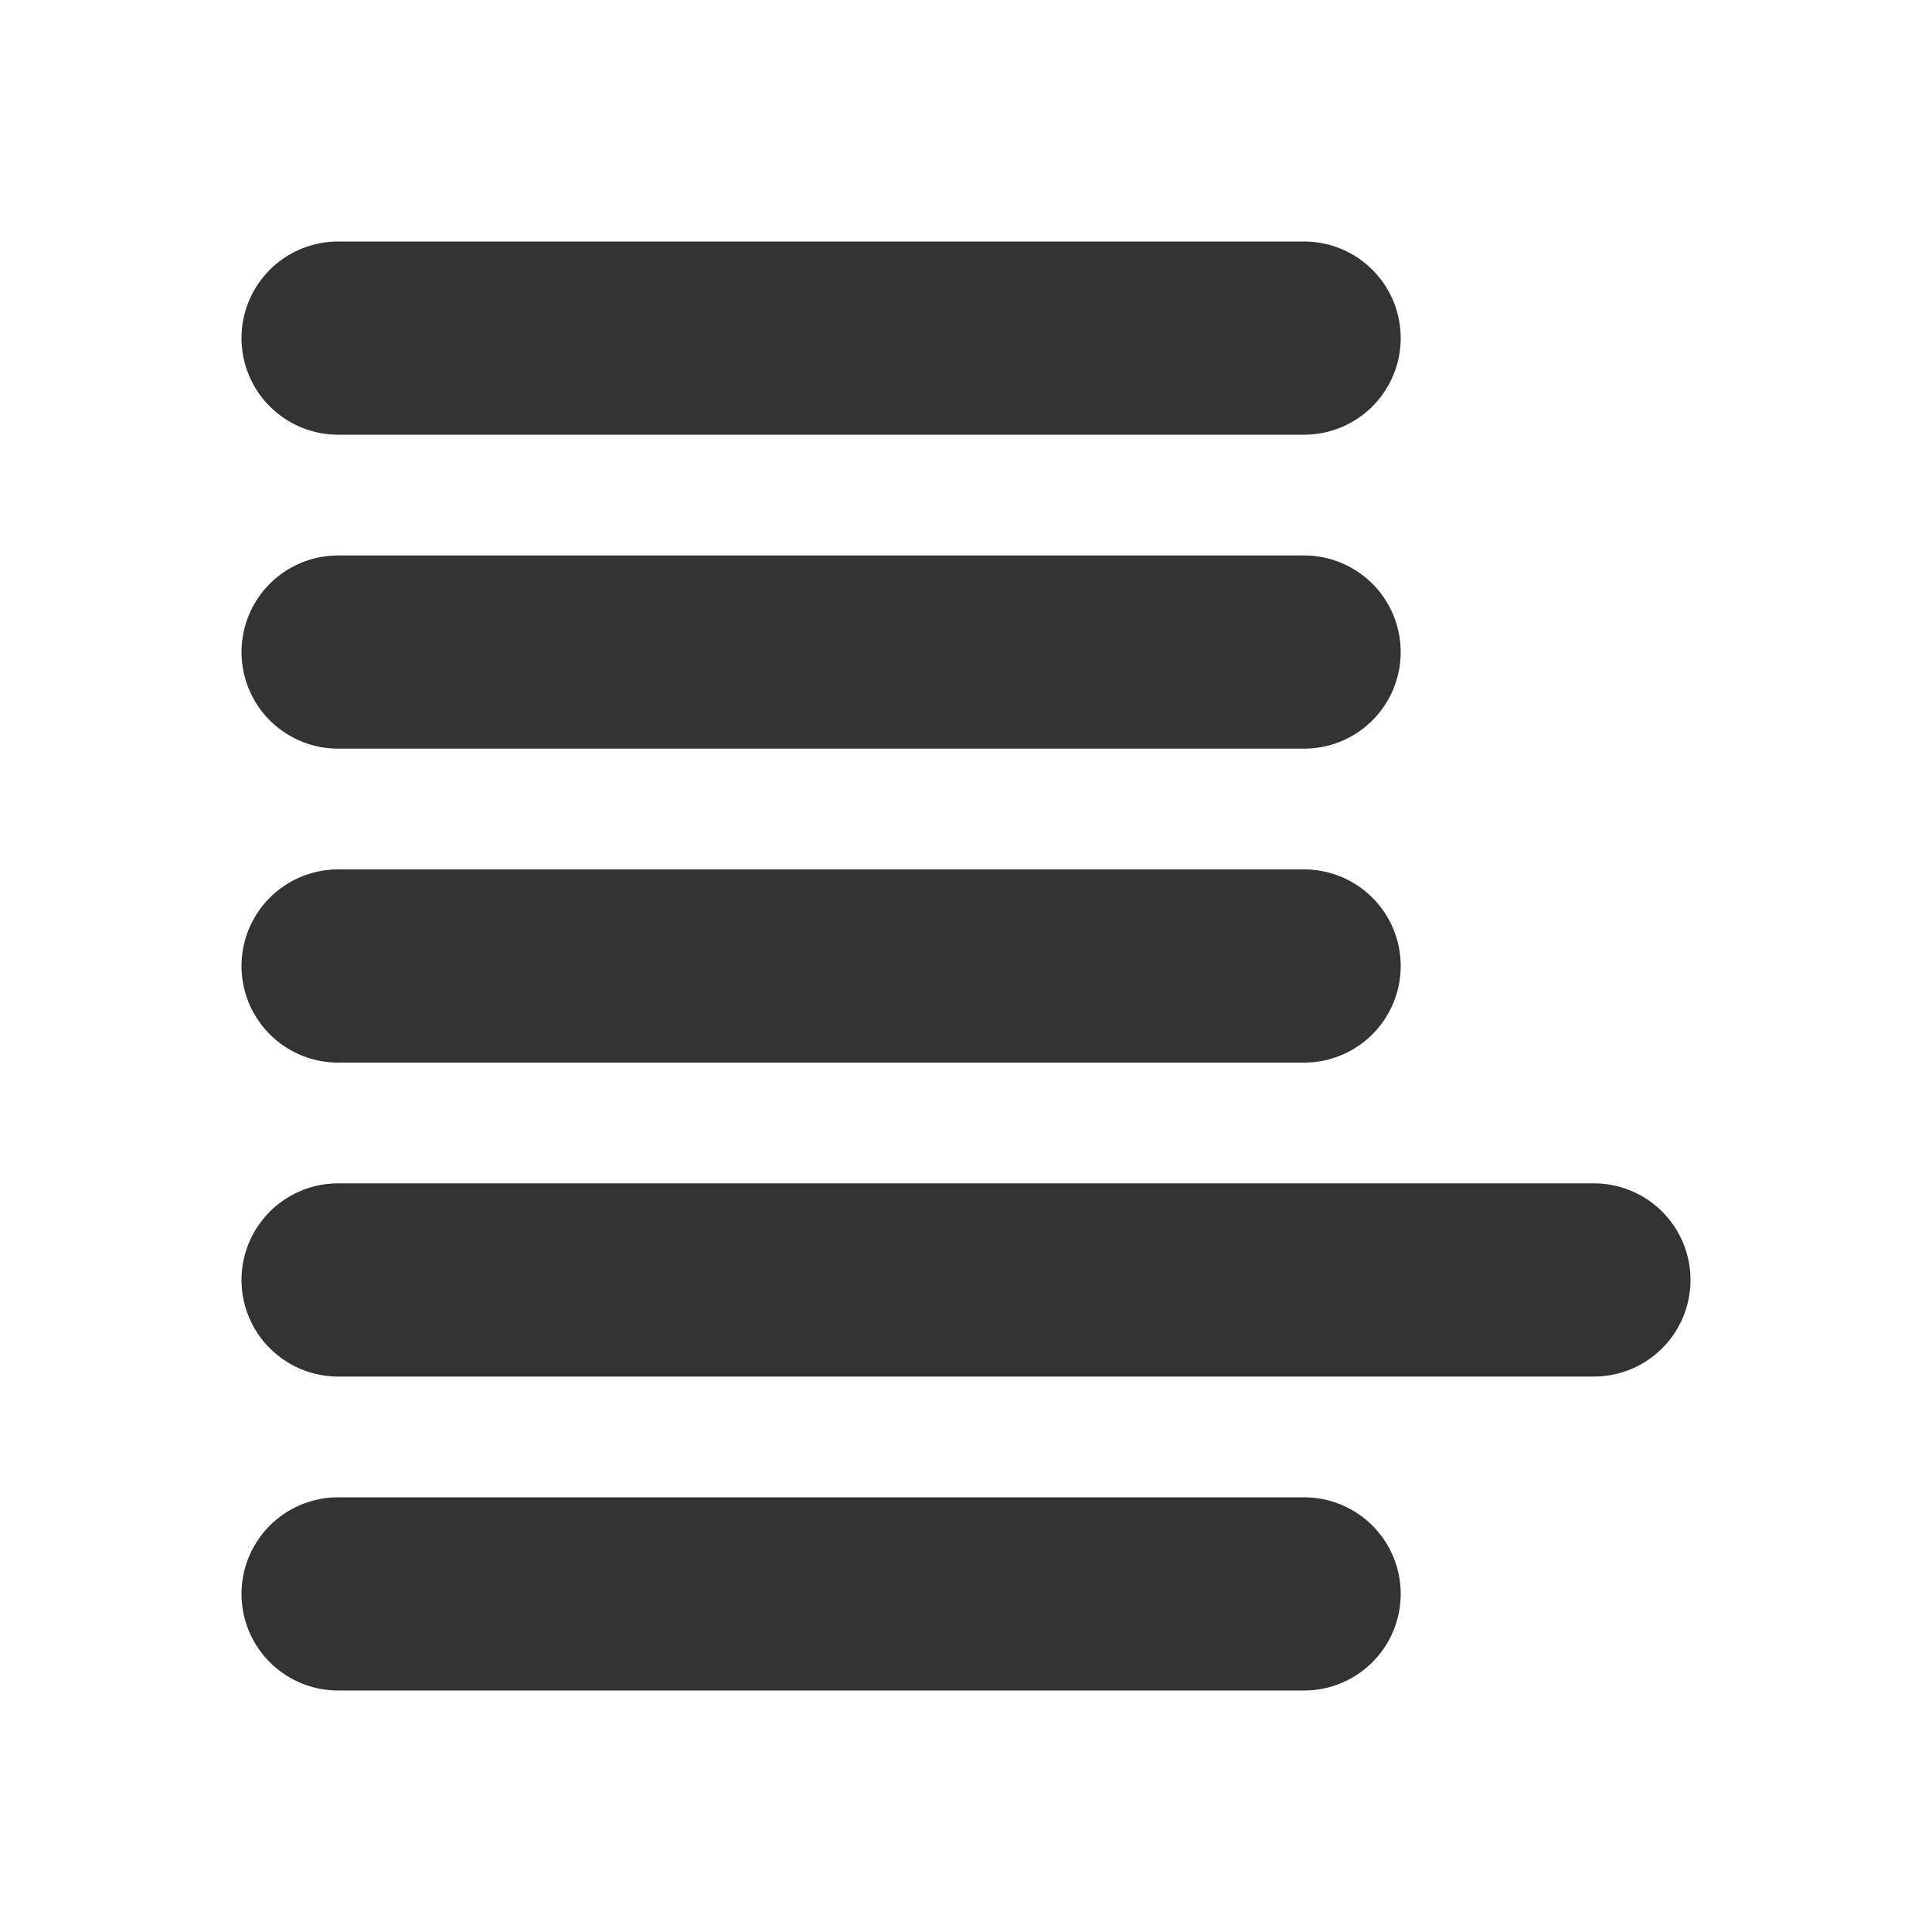
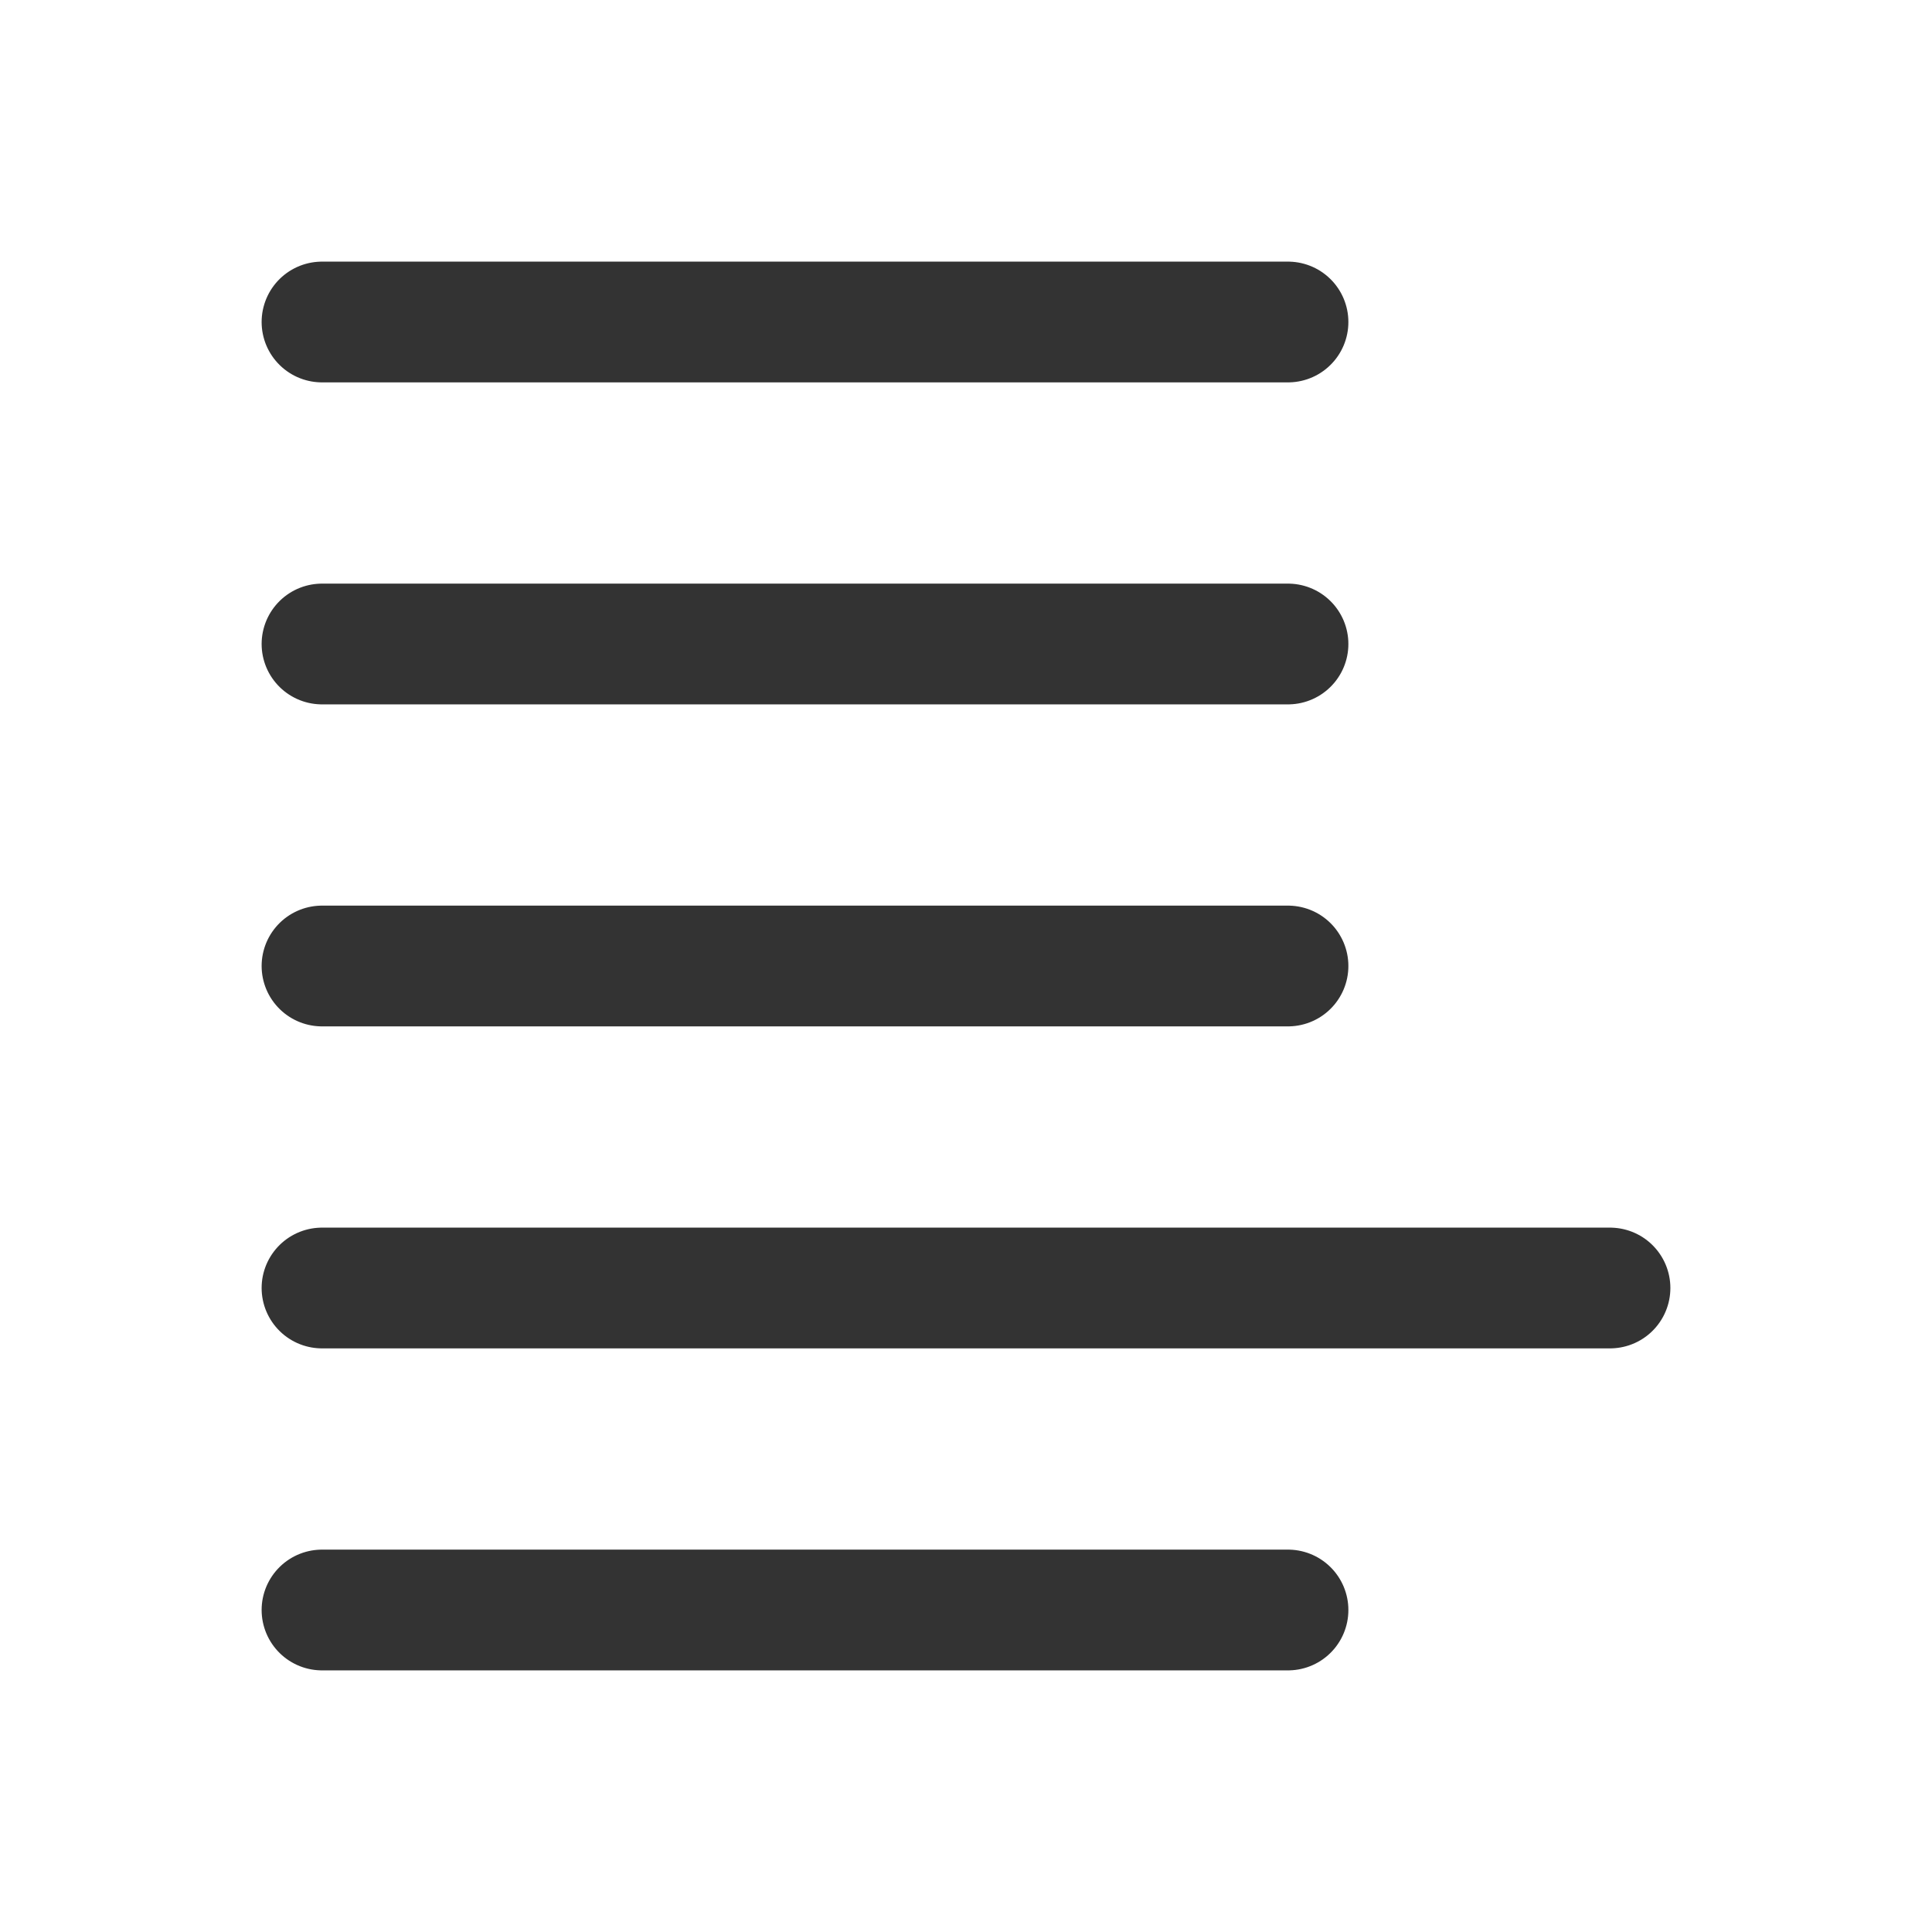
- <svg xmlns="http://www.w3.org/2000/svg" width="400" height="400" viewBox="0 0 400 400" version="1.1" id="svg5">
-   <defs id="defs2" />
+ <svg xmlns="http://www.w3.org/2000/svg" width="240" height="240" id="svg5" version="1.1">
+   <defs id="defs2">
+     </defs>
  <g id="layer1">
-     <path style="fill:none;stroke:#333333;stroke-width:40;stroke-linecap:round;stroke-linejoin:miter;stroke-miterlimit:4;stroke-dasharray:none;stroke-opacity:1;paint-order:normal" d="M 70,70 H 270" id="path854" />
-     <path style="fill:none;stroke:#333333;stroke-width:40;stroke-linecap:round;stroke-linejoin:miter;stroke-miterlimit:4;stroke-dasharray:none;stroke-opacity:1;paint-order:normal" d="M 70,135 H 270" id="path856" />
-     <path style="fill:none;stroke:#333333;stroke-width:40;stroke-linecap:round;stroke-linejoin:miter;stroke-miterlimit:4;stroke-dasharray:none;stroke-opacity:1;paint-order:normal" d="M 70,200 H 270" id="path858" />
-     <path style="fill:none;stroke:#333333;stroke-width:40;stroke-linecap:round;stroke-linejoin:miter;stroke-miterlimit:4;stroke-dasharray:none;stroke-opacity:1;paint-order:normal" d="M 70,265 H 330" id="path858-3" />
-     <path style="fill:none;stroke:#333333;stroke-width:40;stroke-linecap:round;stroke-linejoin:miter;stroke-miterlimit:4;stroke-dasharray:none;stroke-opacity:1;paint-order:normal" d="M 70,330 H 270" id="path860" />
+     <path style="fill:none;stroke:#333333;stroke-width:15;stroke-linecap:round;stroke-linejoin:miter;stroke-miterlimit:4;stroke-dasharray:none;stroke-opacity:1" d="M 40,40 H 160" id="path857" />
+     <path style="fill:none;stroke:#333333;stroke-width:15;stroke-linecap:round;stroke-linejoin:miter;stroke-miterlimit:4;stroke-dasharray:none;stroke-opacity:1" d="M 40,80 H 160" id="path859" />
+     <path style="fill:none;stroke:#333333;stroke-width:15;stroke-linecap:round;stroke-linejoin:miter;stroke-miterlimit:4;stroke-dasharray:none;stroke-opacity:1" d="M 40,120 H 160" id="path861" />
+     <path style="fill:none;stroke:#333333;stroke-width:15;stroke-linecap:round;stroke-linejoin:miter;stroke-miterlimit:4;stroke-dasharray:none;stroke-opacity:1" d="M 40,160 H 200" id="path863" />
+     <path style="fill:none;stroke:#333333;stroke-width:15;stroke-linecap:round;stroke-linejoin:miter;stroke-miterlimit:4;stroke-dasharray:none;stroke-opacity:1" d="M 40,200 H 160" id="path865" />
  </g>
</svg>
